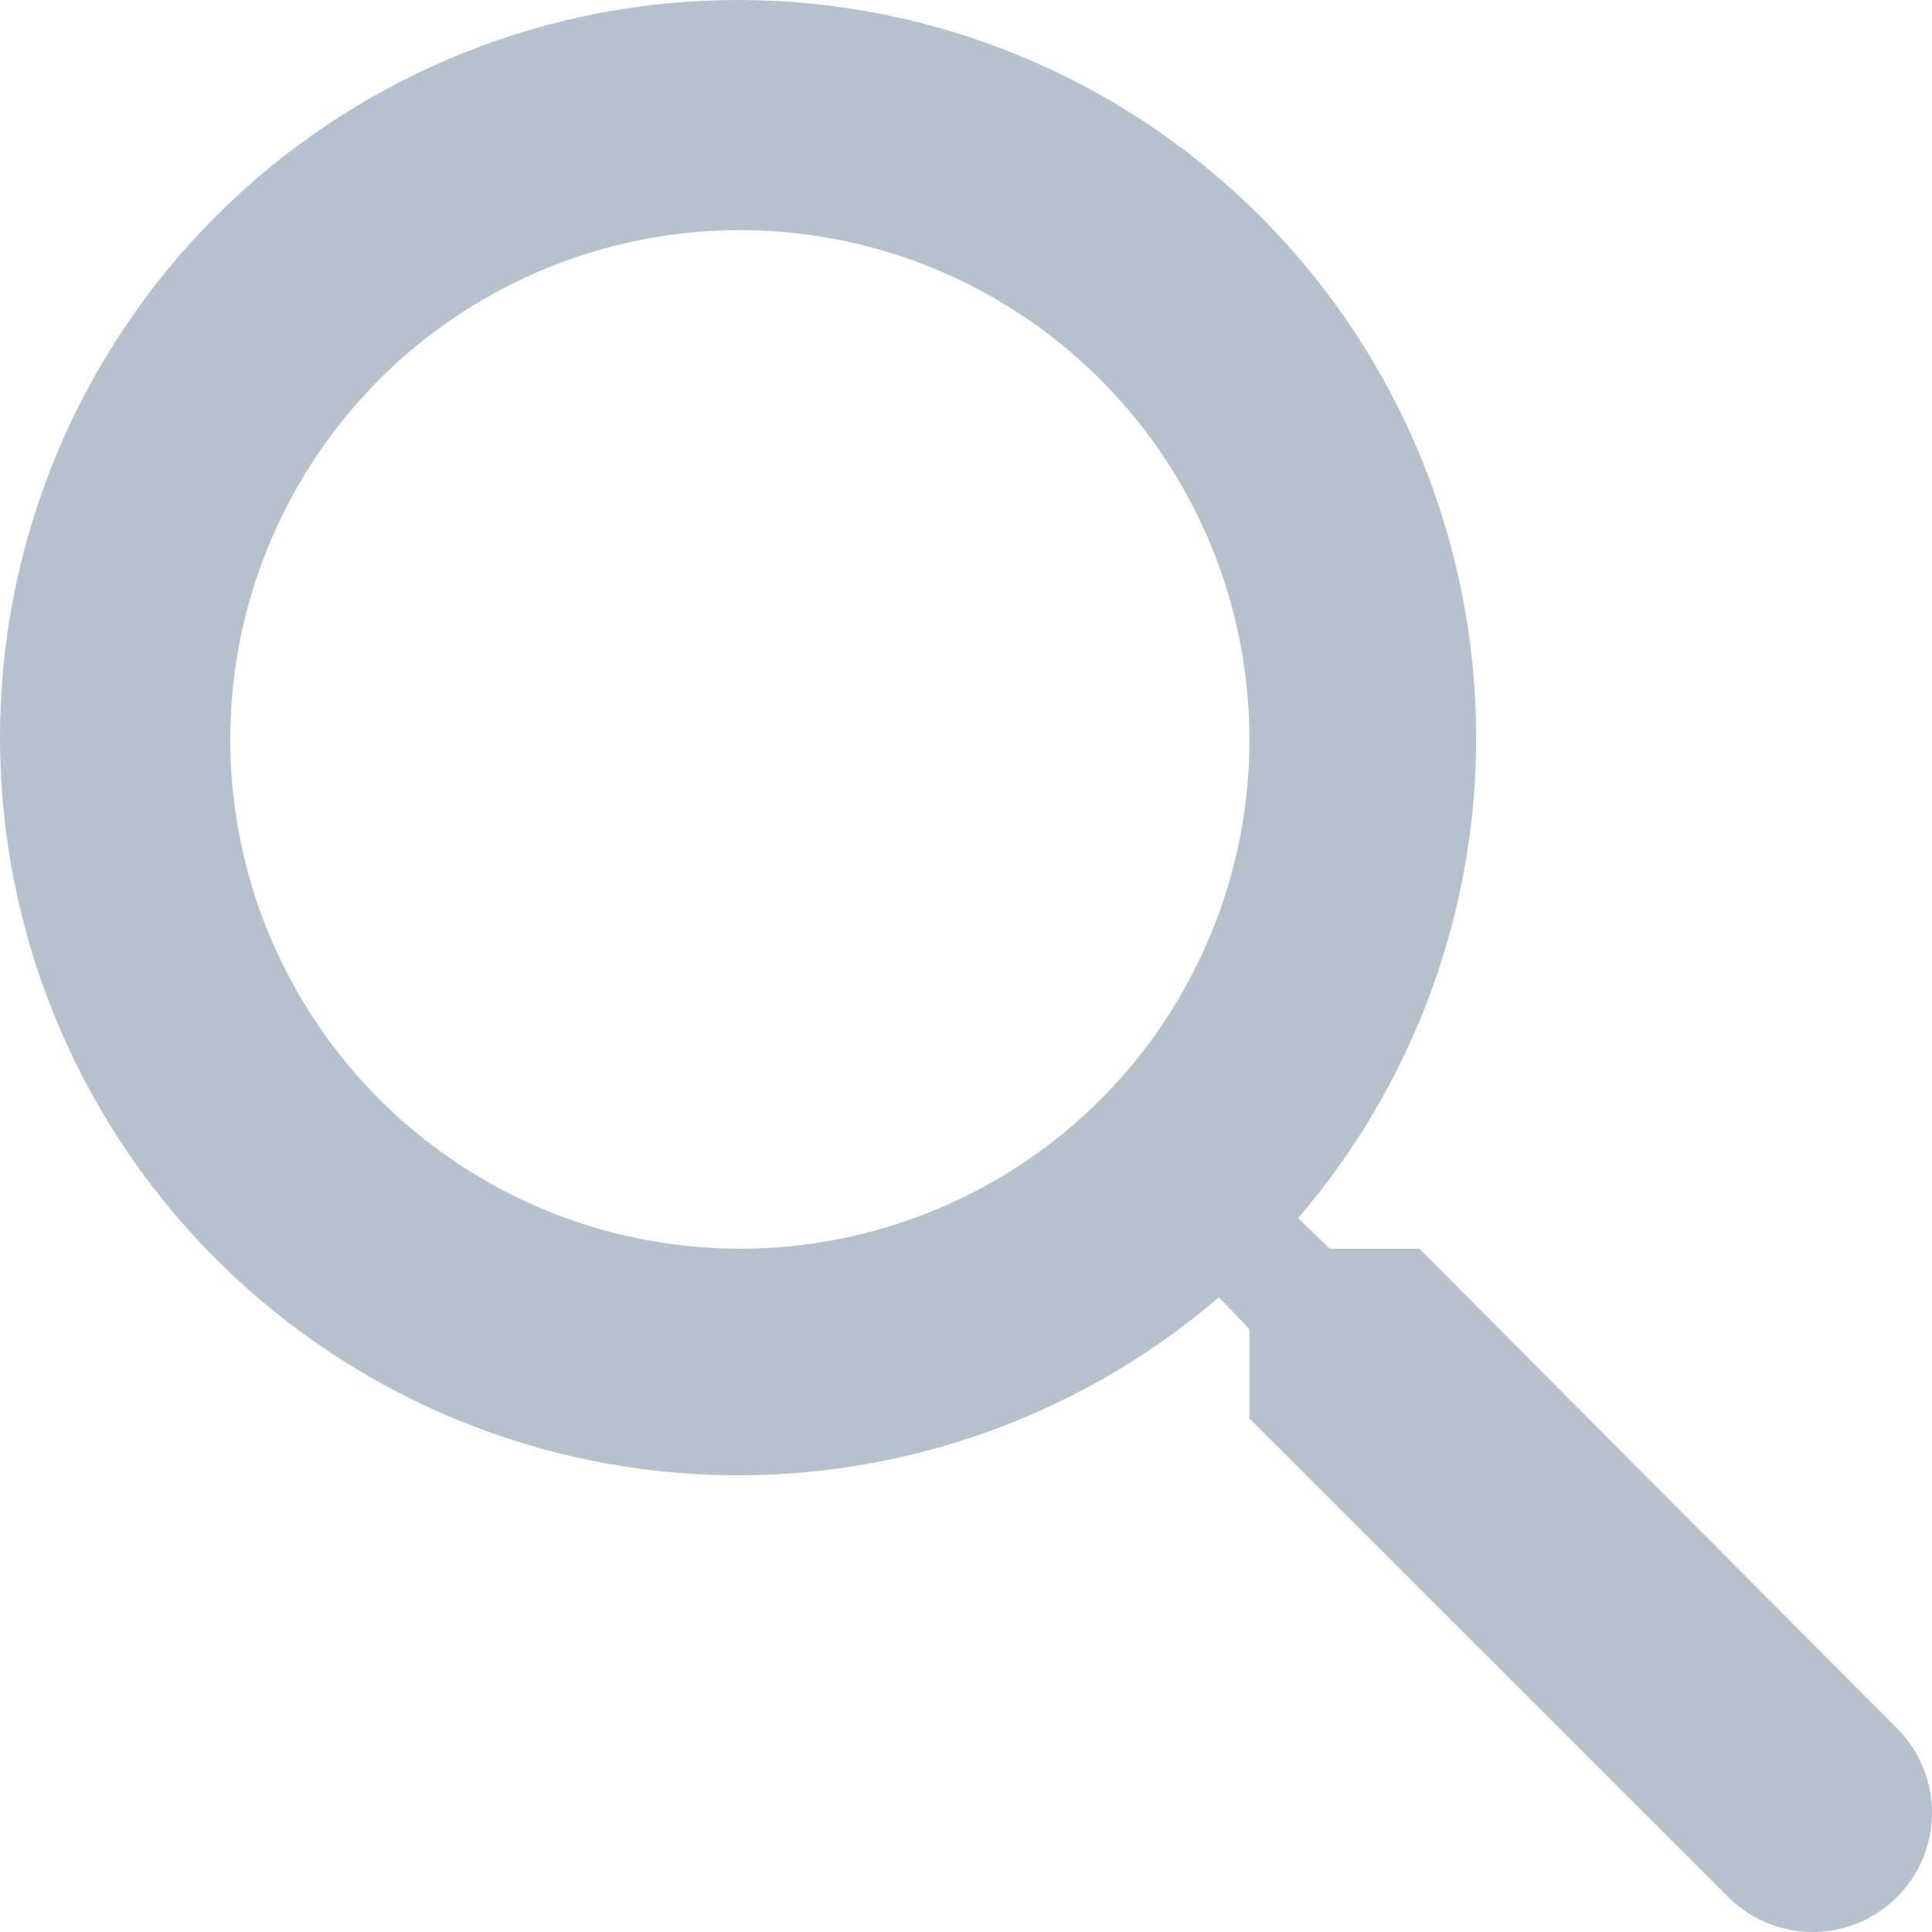
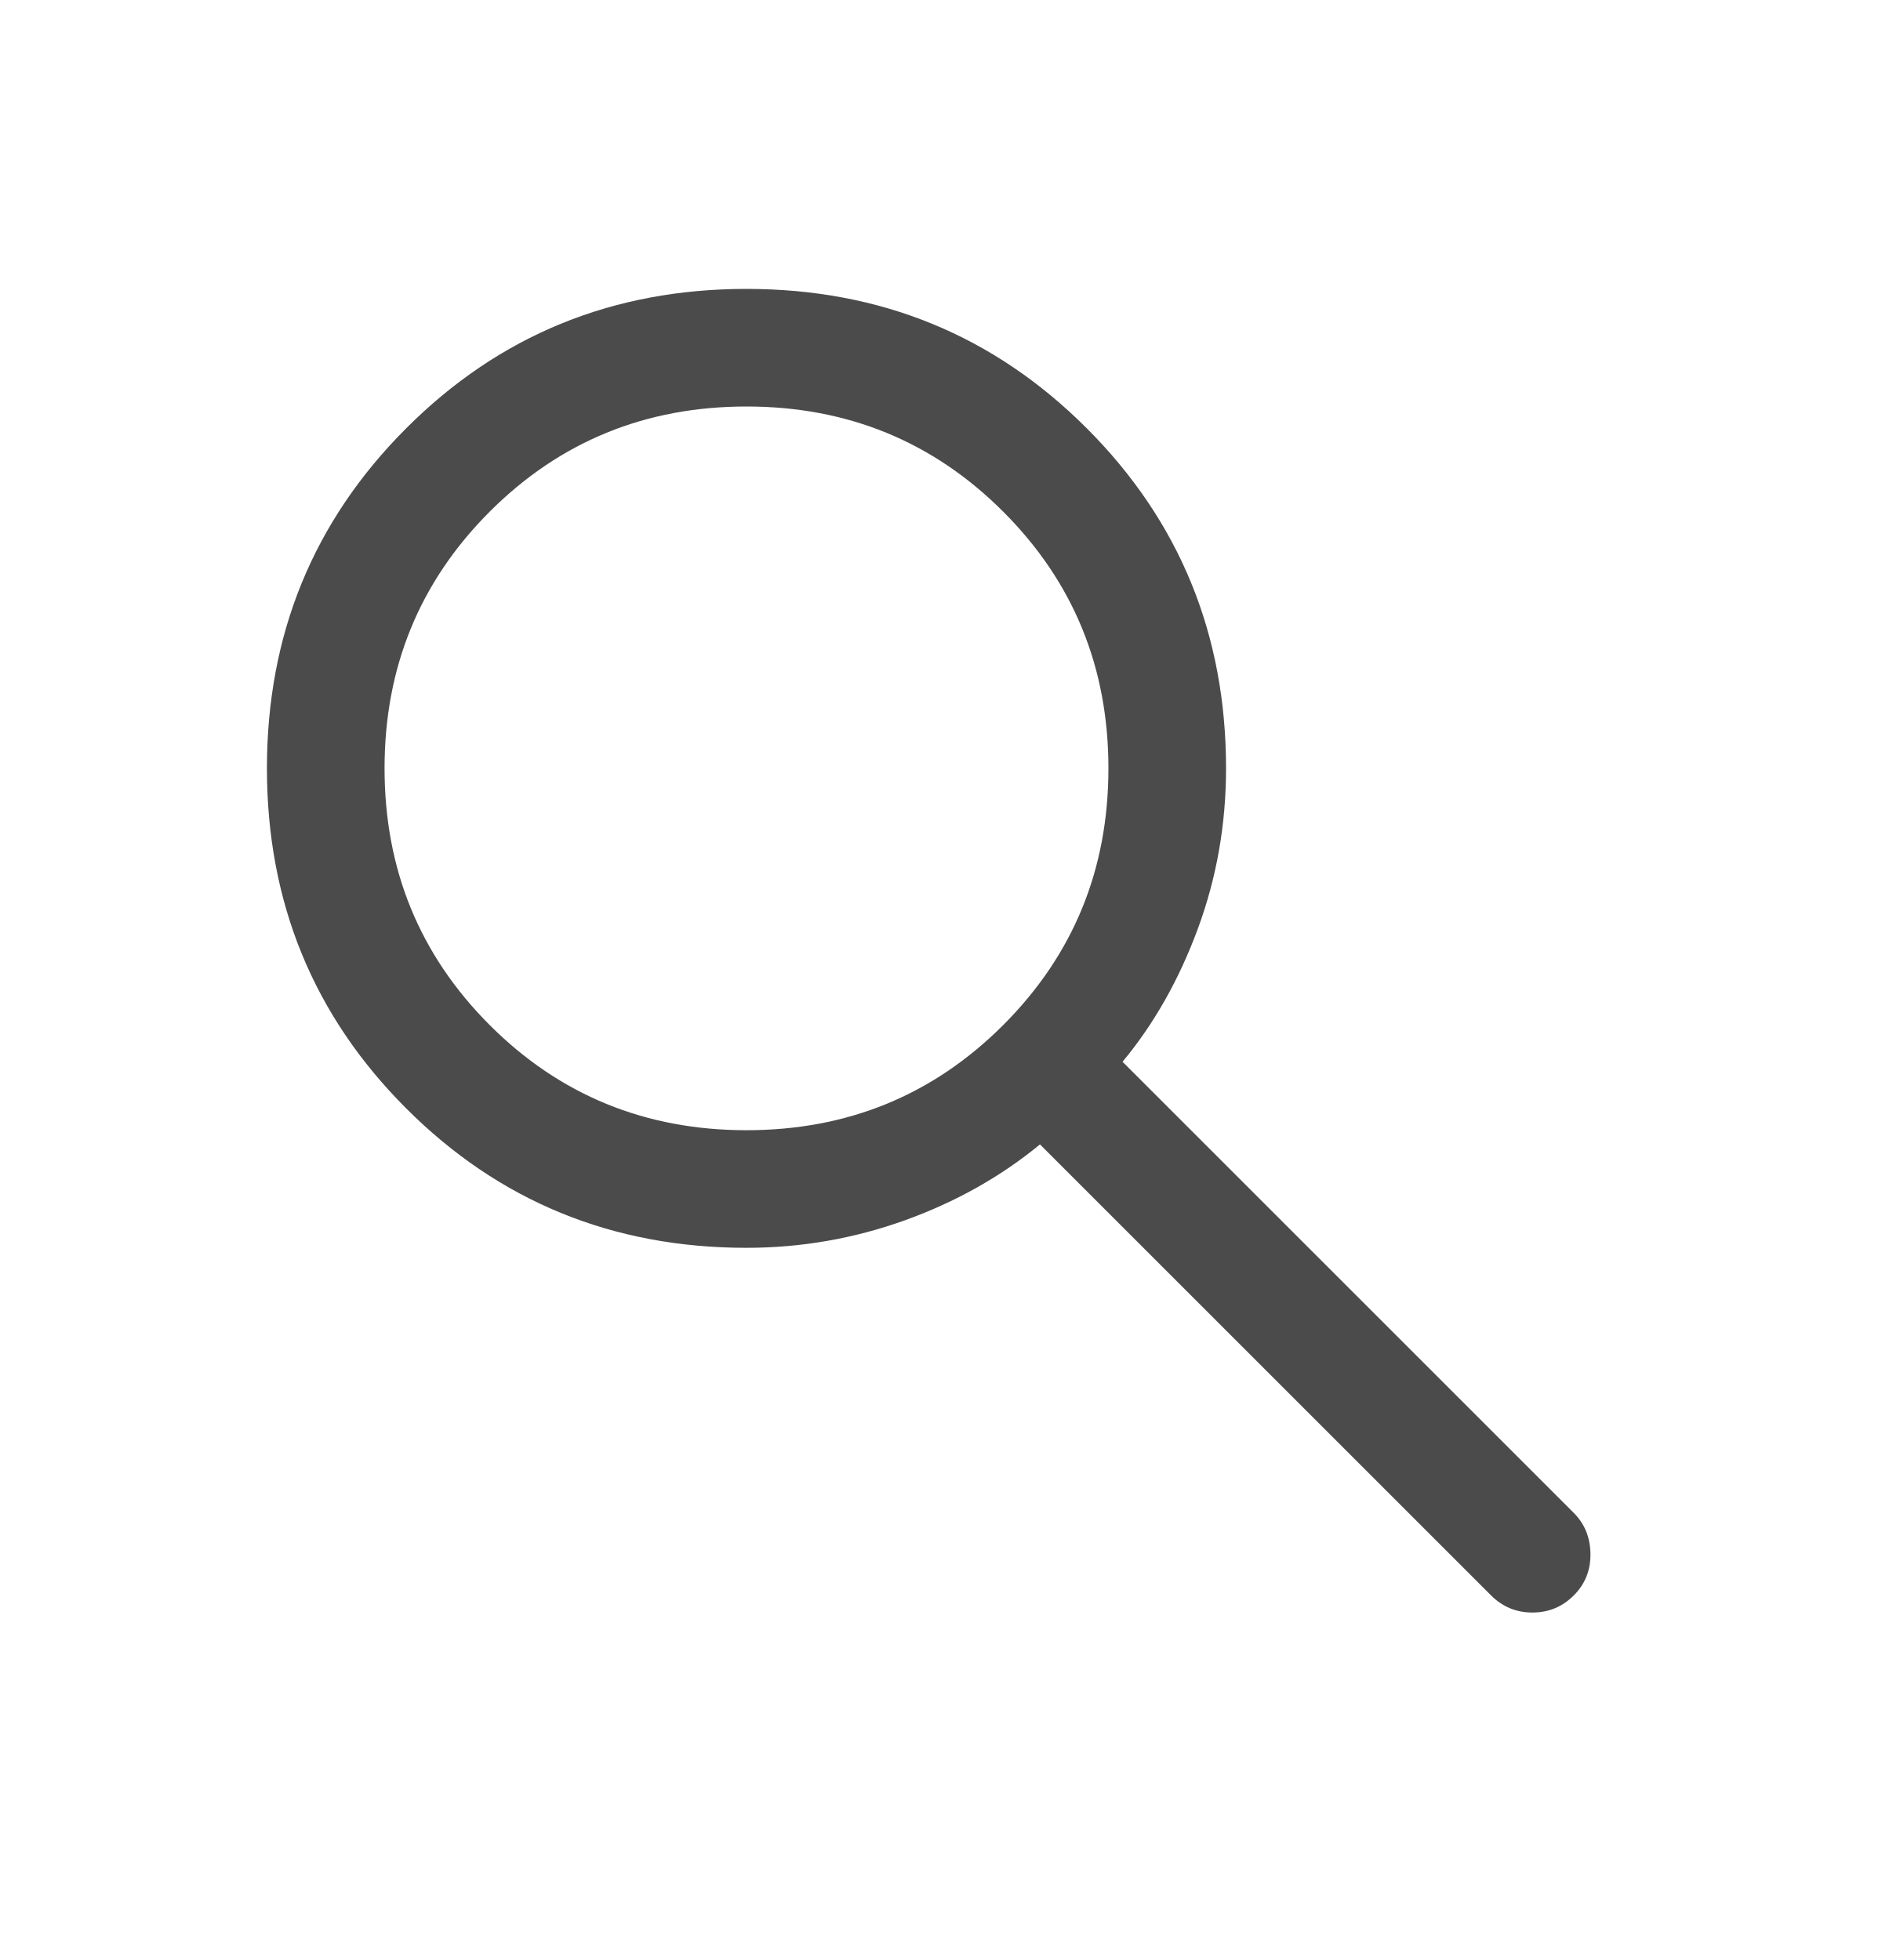
- <svg xmlns="http://www.w3.org/2000/svg" width="16" height="16" viewBox="0 0 16 16" fill="none">
-   <path d="M11.754 10.341H11.013L10.75 10.088C11.78 8.889 12.305 7.338 12.215 5.761C12.125 4.183 11.427 2.702 10.267 1.628C9.108 0.554 7.577 -0.029 5.996 0.001C4.416 0.031 2.908 0.672 1.79 1.789C0.672 2.906 0.031 4.413 0.001 5.993C-0.029 7.572 0.555 9.102 1.629 10.261C2.704 11.42 4.186 12.118 5.764 12.208C7.342 12.298 8.894 11.773 10.094 10.744L10.347 11.006V11.747L14.332 15.73C14.52 15.907 14.768 16.003 15.025 16C15.283 15.996 15.528 15.893 15.71 15.711C15.893 15.529 15.996 15.283 16 15.026C16.003 14.769 15.907 14.52 15.73 14.333L11.754 10.341ZM6.127 10.341C5.292 10.341 4.476 10.094 3.783 9.63C3.089 9.167 2.548 8.508 2.228 7.737C1.909 6.967 1.825 6.119 1.988 5.301C2.151 4.483 2.553 3.731 3.143 3.141C3.733 2.551 4.485 2.15 5.304 1.987C6.122 1.824 6.971 1.908 7.742 2.227C8.513 2.546 9.172 3.087 9.636 3.78C10.1 4.474 10.347 5.289 10.347 6.123C10.348 6.677 10.239 7.226 10.027 7.738C9.815 8.25 9.505 8.716 9.113 9.107C8.721 9.499 8.255 9.81 7.743 10.021C7.23 10.233 6.681 10.342 6.127 10.341Z" fill="#B5C1CD" />
+ <svg xmlns="http://www.w3.org/2000/svg" width="24" height="25" viewBox="0 0 24 25" fill="none">
+   <mask id="mask0_11778_34186" style="mask-type:alpha" maskUnits="userSpaceOnUse" x="0" y="0" width="24" height="25">
+     <rect y="0.3" width="24" height="24" fill="#D9D9D9" />
+   </mask>
+   <g mask="url(#mask0_11778_34186)">
+     <path d="M9.519 15.916C7.812 15.916 6.365 15.323 5.181 14.139C3.996 12.954 3.404 11.508 3.404 9.8C3.404 8.093 3.996 6.647 5.181 5.462C6.365 4.277 7.812 3.685 9.519 3.685C11.227 3.685 12.673 4.277 13.858 5.462C15.042 6.647 15.635 8.093 15.635 9.8C15.635 10.514 15.515 11.197 15.275 11.847C15.035 12.497 14.715 13.062 14.315 13.543L20.069 19.297C20.208 19.435 20.279 19.609 20.282 19.819C20.285 20.028 20.214 20.206 20.069 20.35C19.924 20.495 19.749 20.568 19.542 20.568C19.336 20.568 19.16 20.495 19.015 20.35L13.262 14.597C12.762 15.009 12.187 15.332 11.537 15.566C10.887 15.799 10.214 15.916 9.519 15.916ZM9.519 14.416C10.808 14.416 11.899 13.969 12.793 13.075C13.688 12.18 14.135 11.089 14.135 9.8C14.135 8.512 13.688 7.421 12.793 6.526C11.899 5.632 10.808 5.185 9.519 5.185C8.231 5.185 7.139 5.632 6.245 6.526C5.351 7.421 4.904 8.512 4.904 9.8C4.904 11.089 5.351 12.18 6.245 13.075C7.139 13.969 8.231 14.416 9.519 14.416Z" fill="#4B4B4B" />
+   </g>
</svg>
